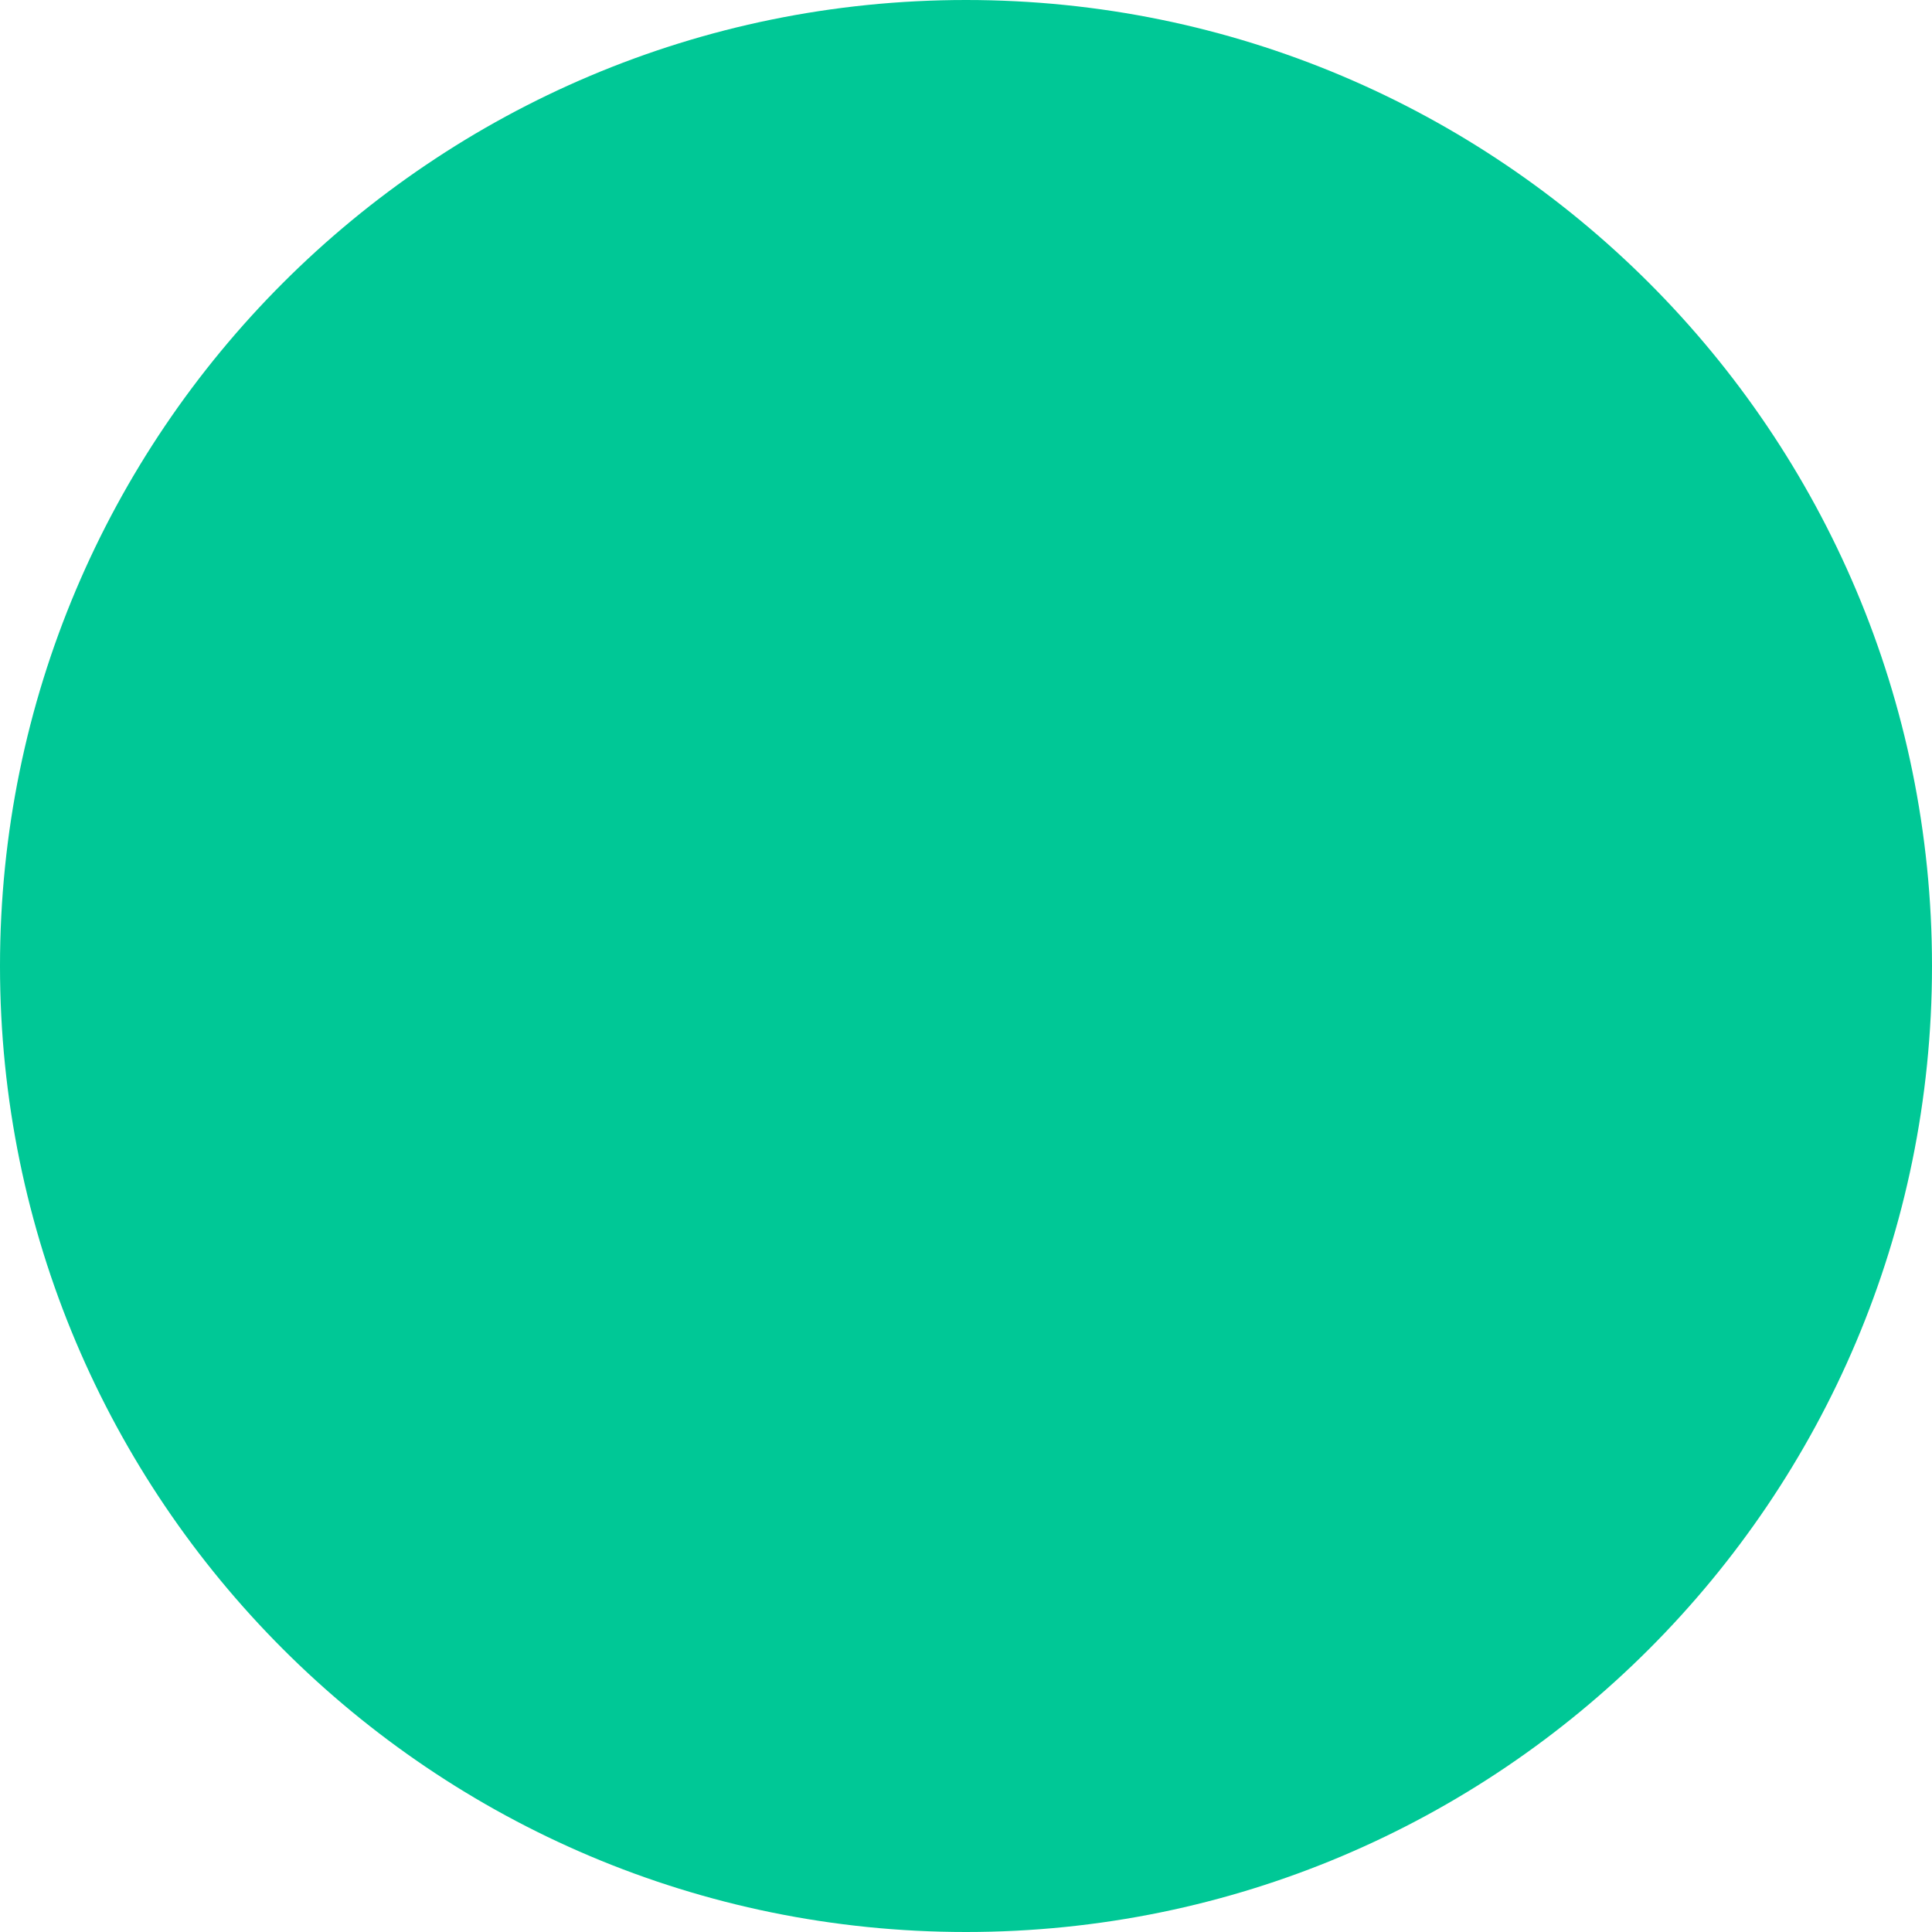
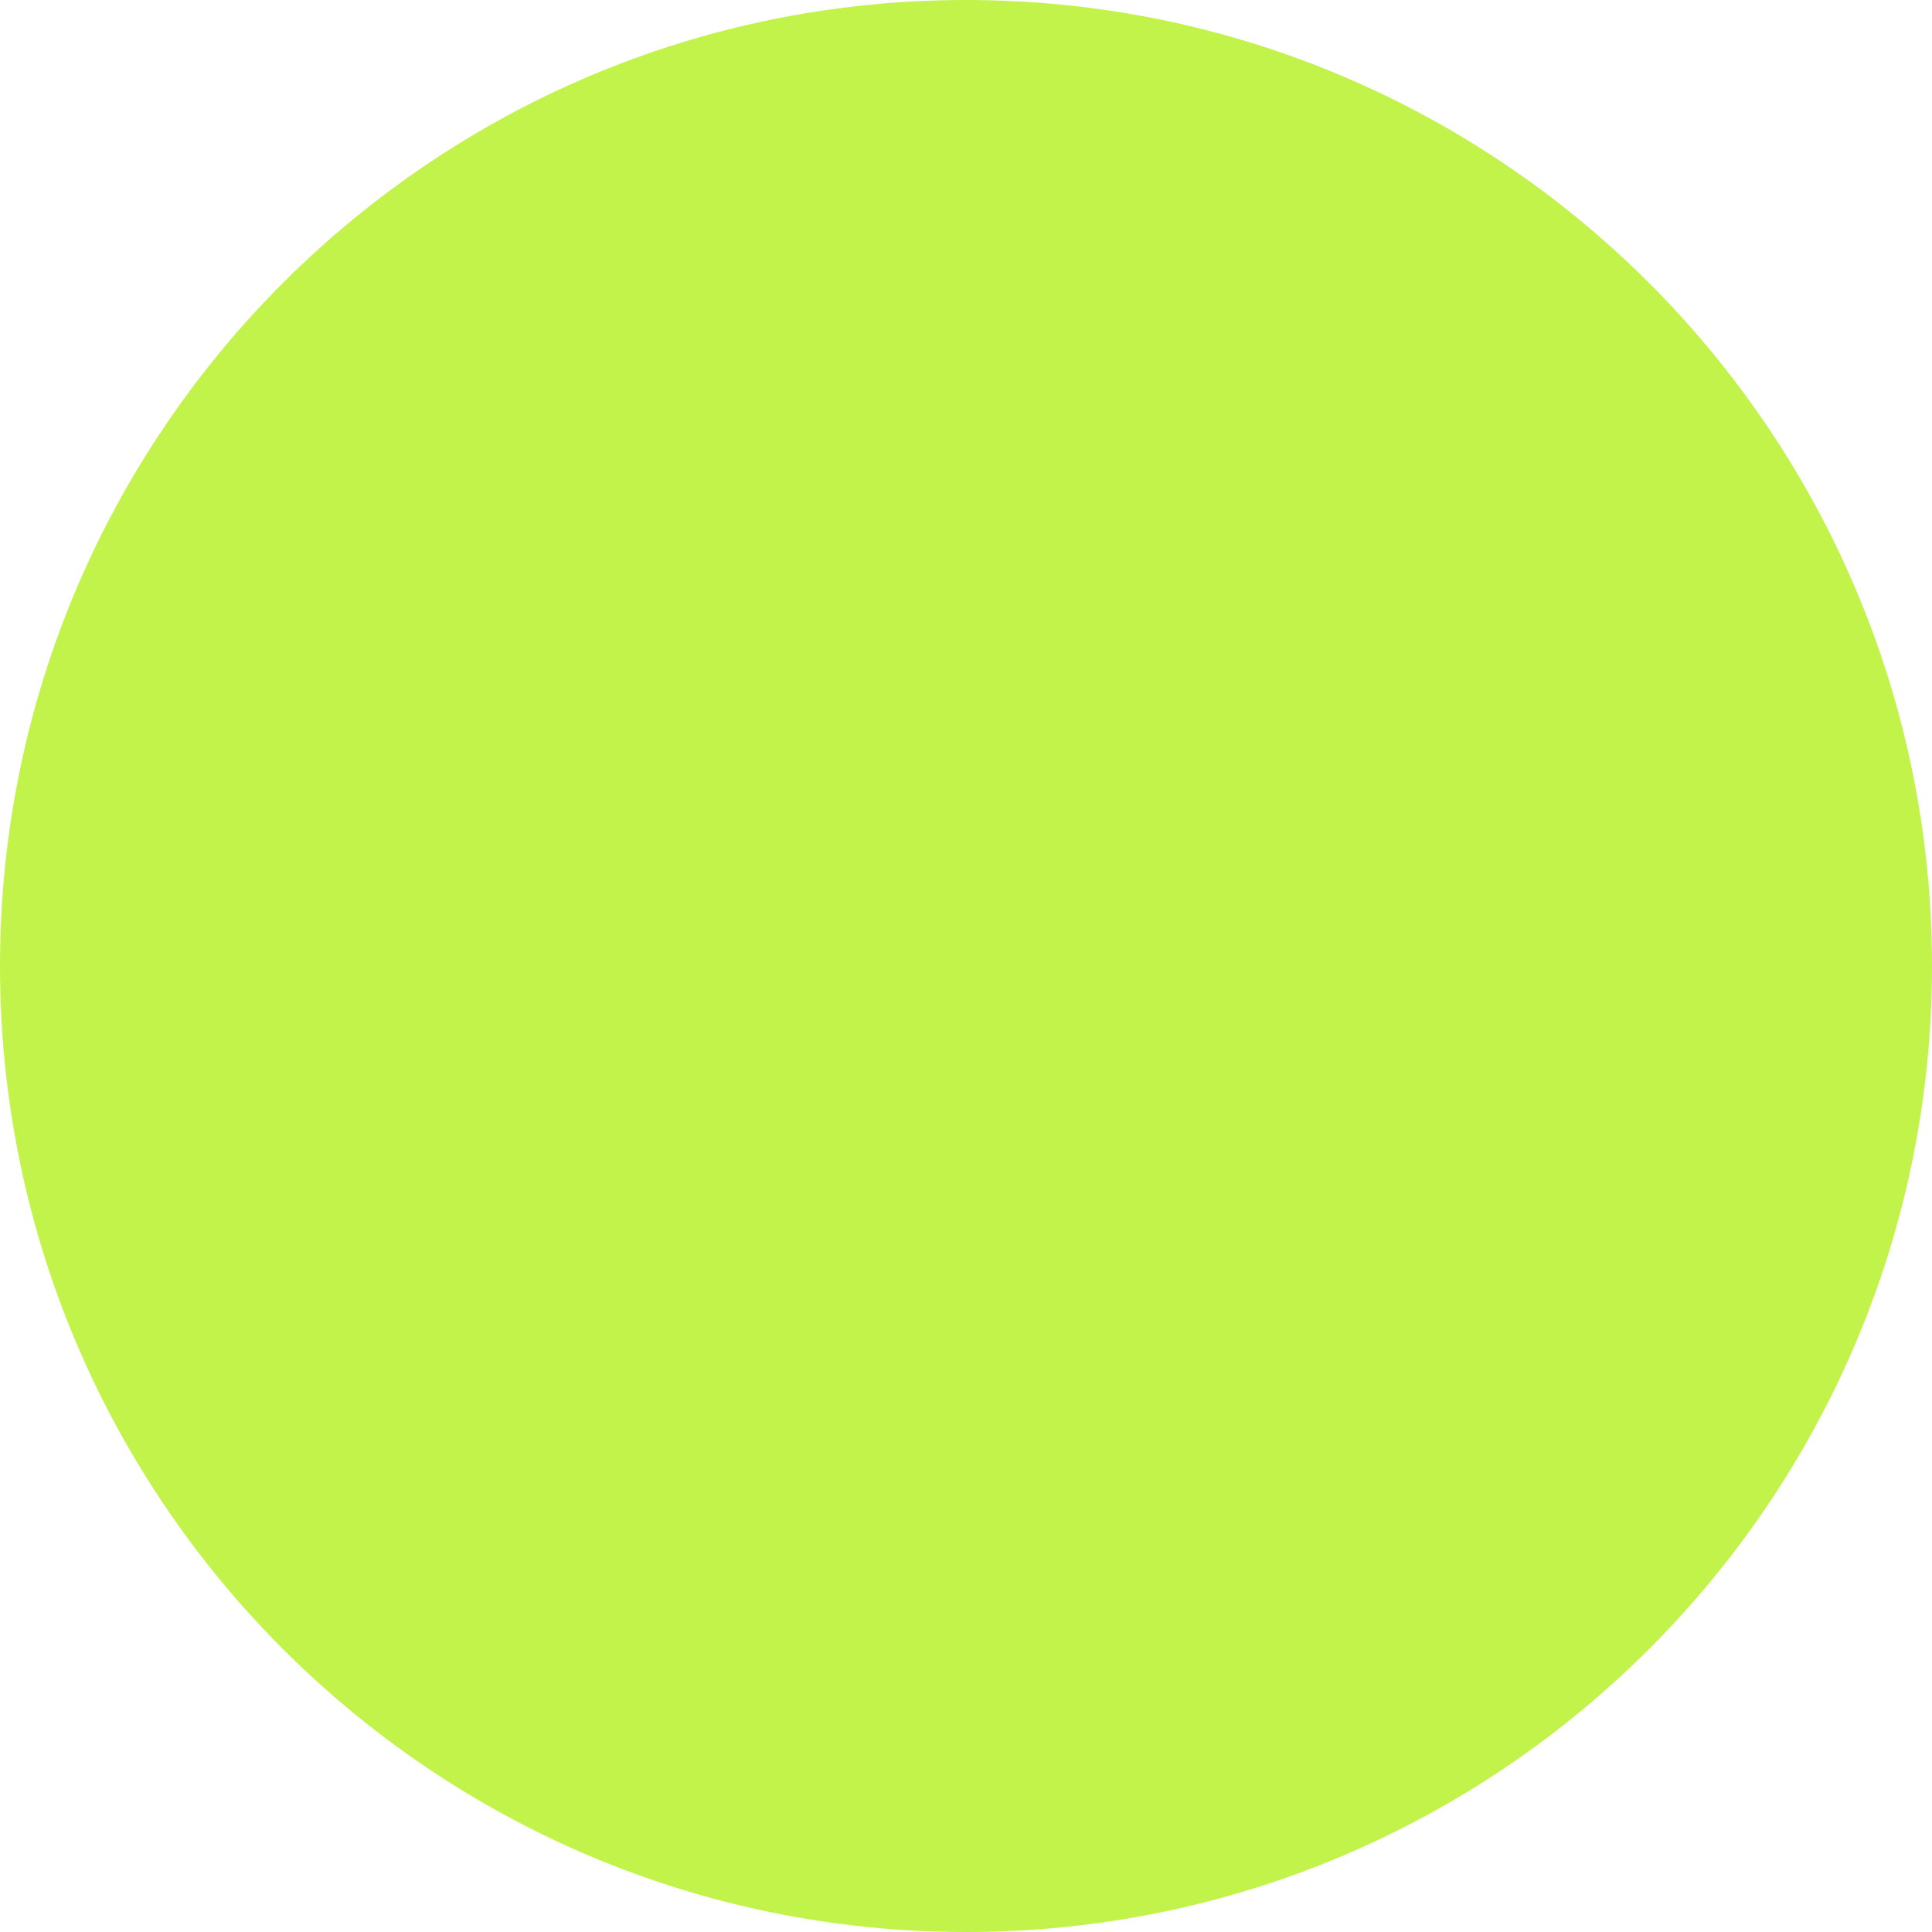
<svg xmlns="http://www.w3.org/2000/svg" preserveAspectRatio="none" overflow="visible" style="display: block;" width="8" height="8" viewBox="0 0 8 8" fill="none">
-   <circle id="Ellipse" cx="4" cy="4" r="4" fill="#00C896" />
+   <circle id="Ellipse" cx="4" cy="4" r="4" fill="#c2f34b" />
</svg>
